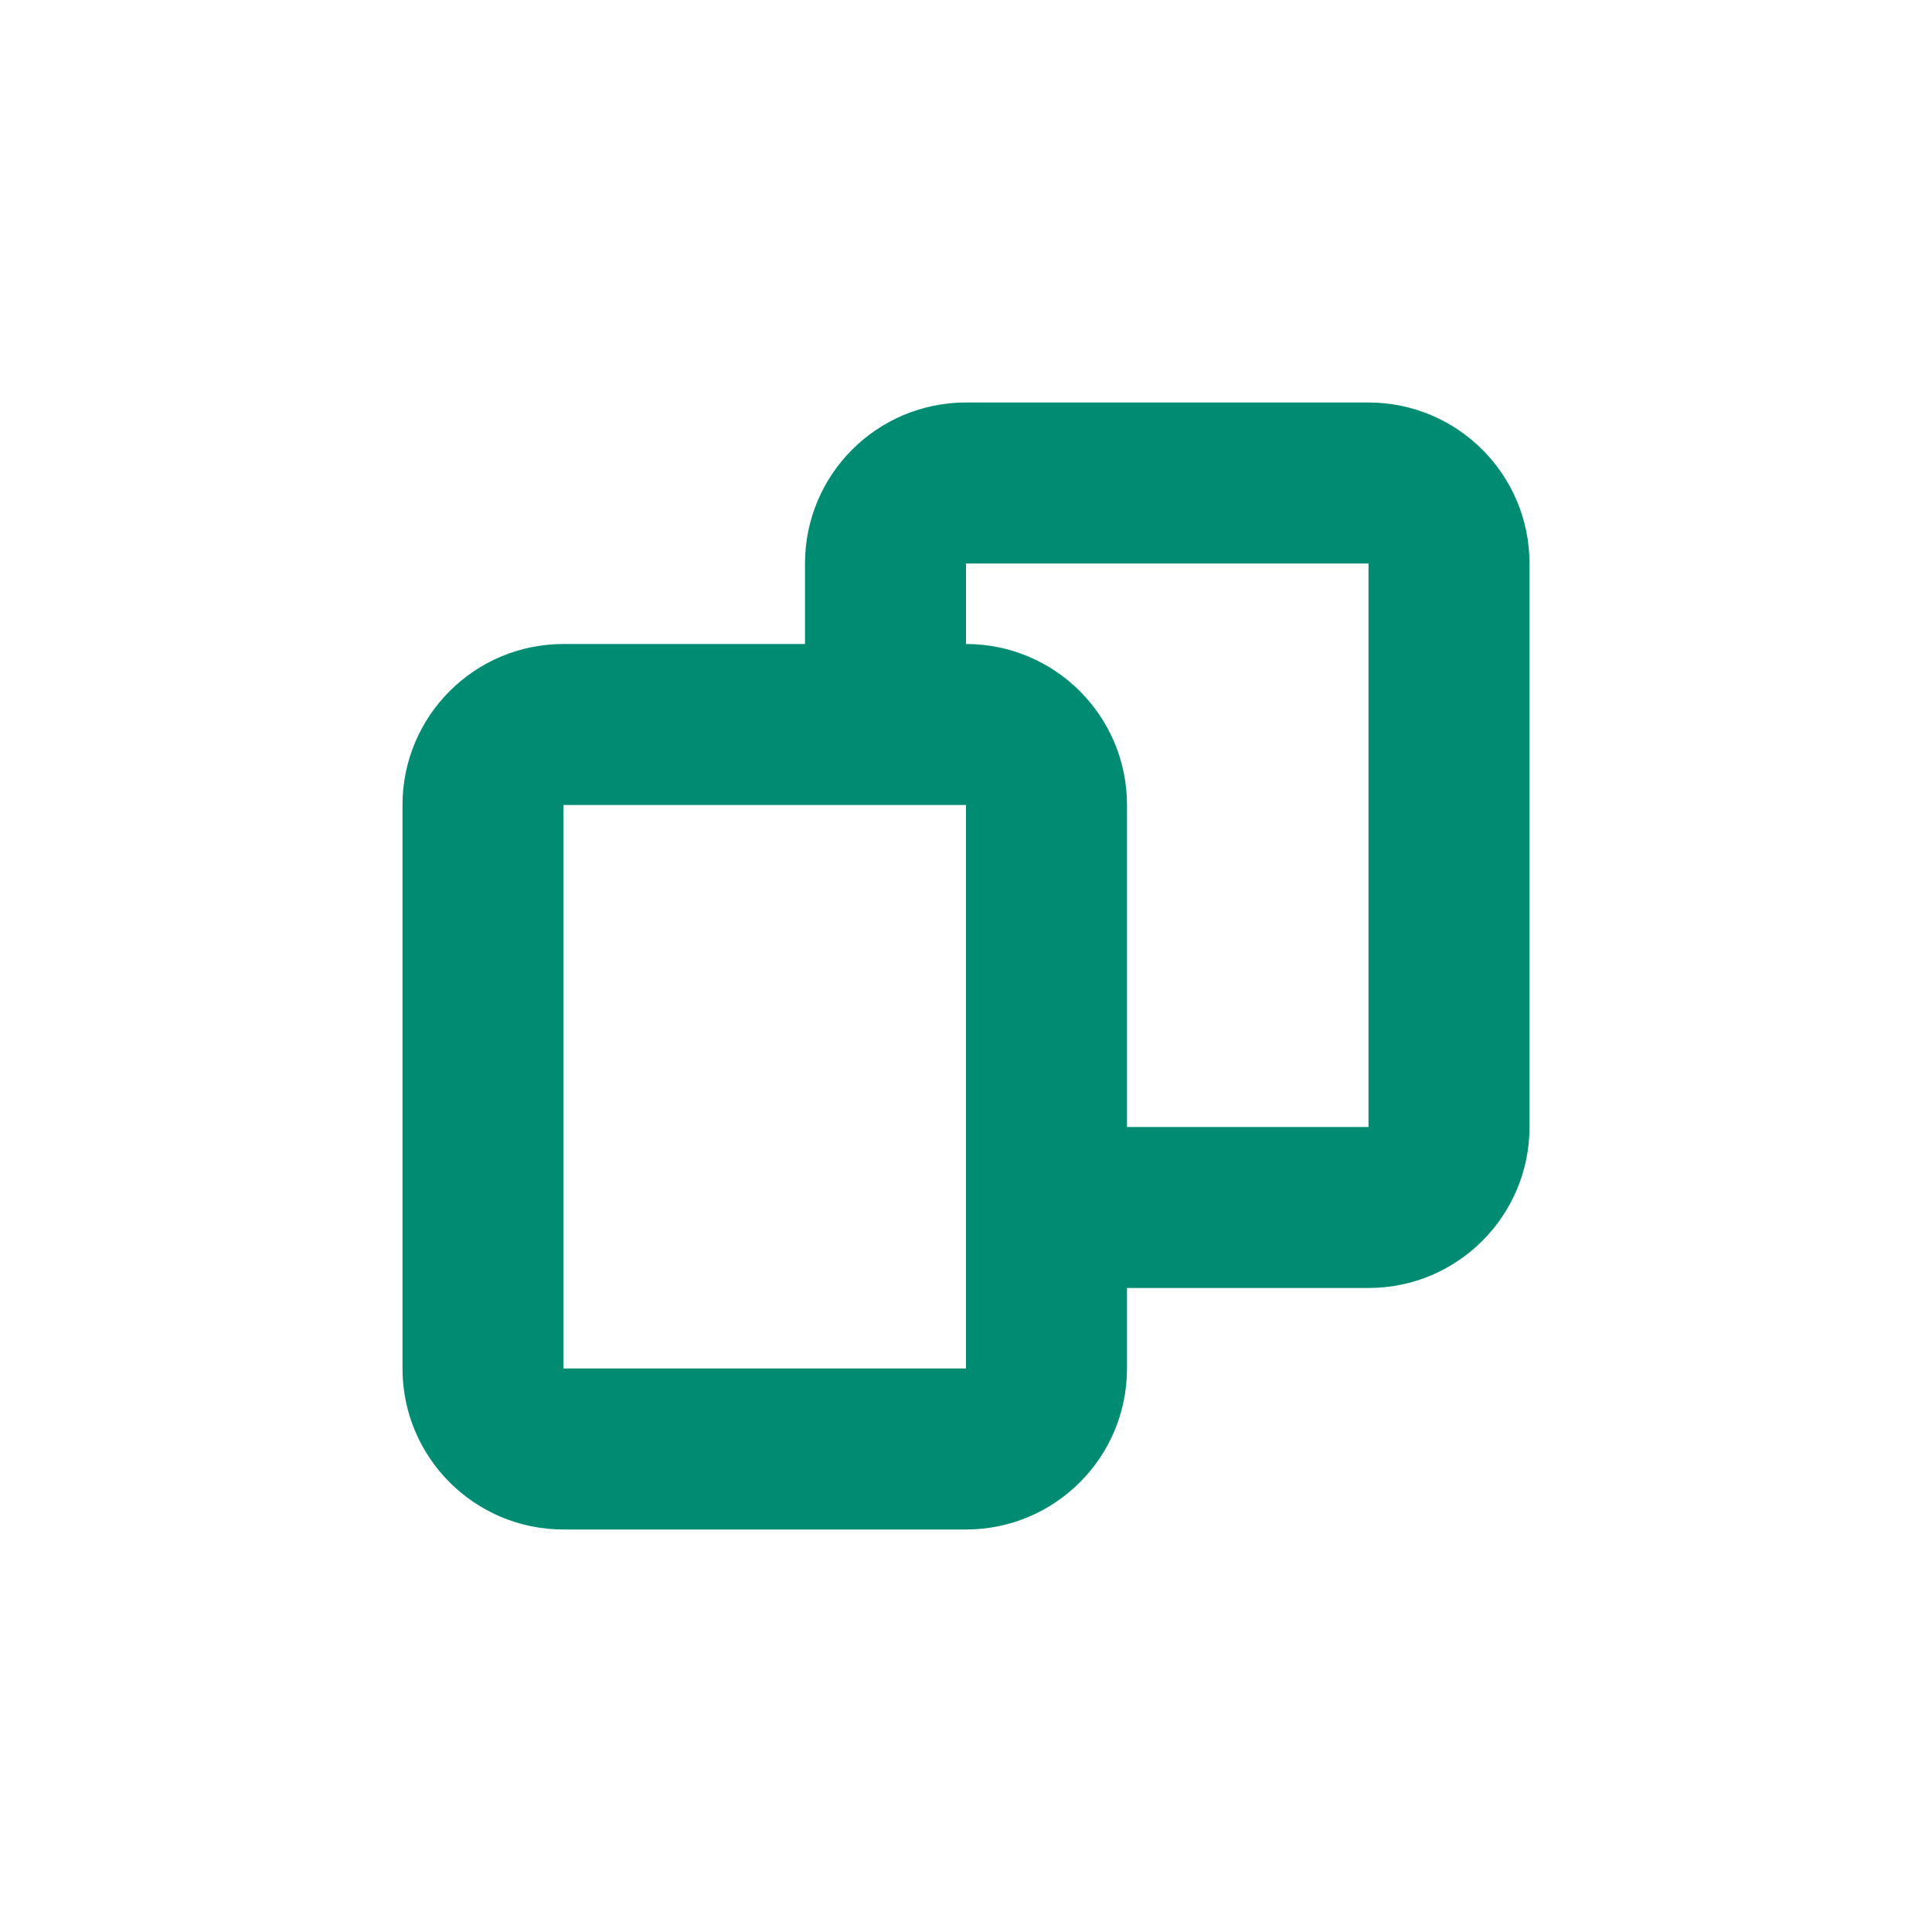
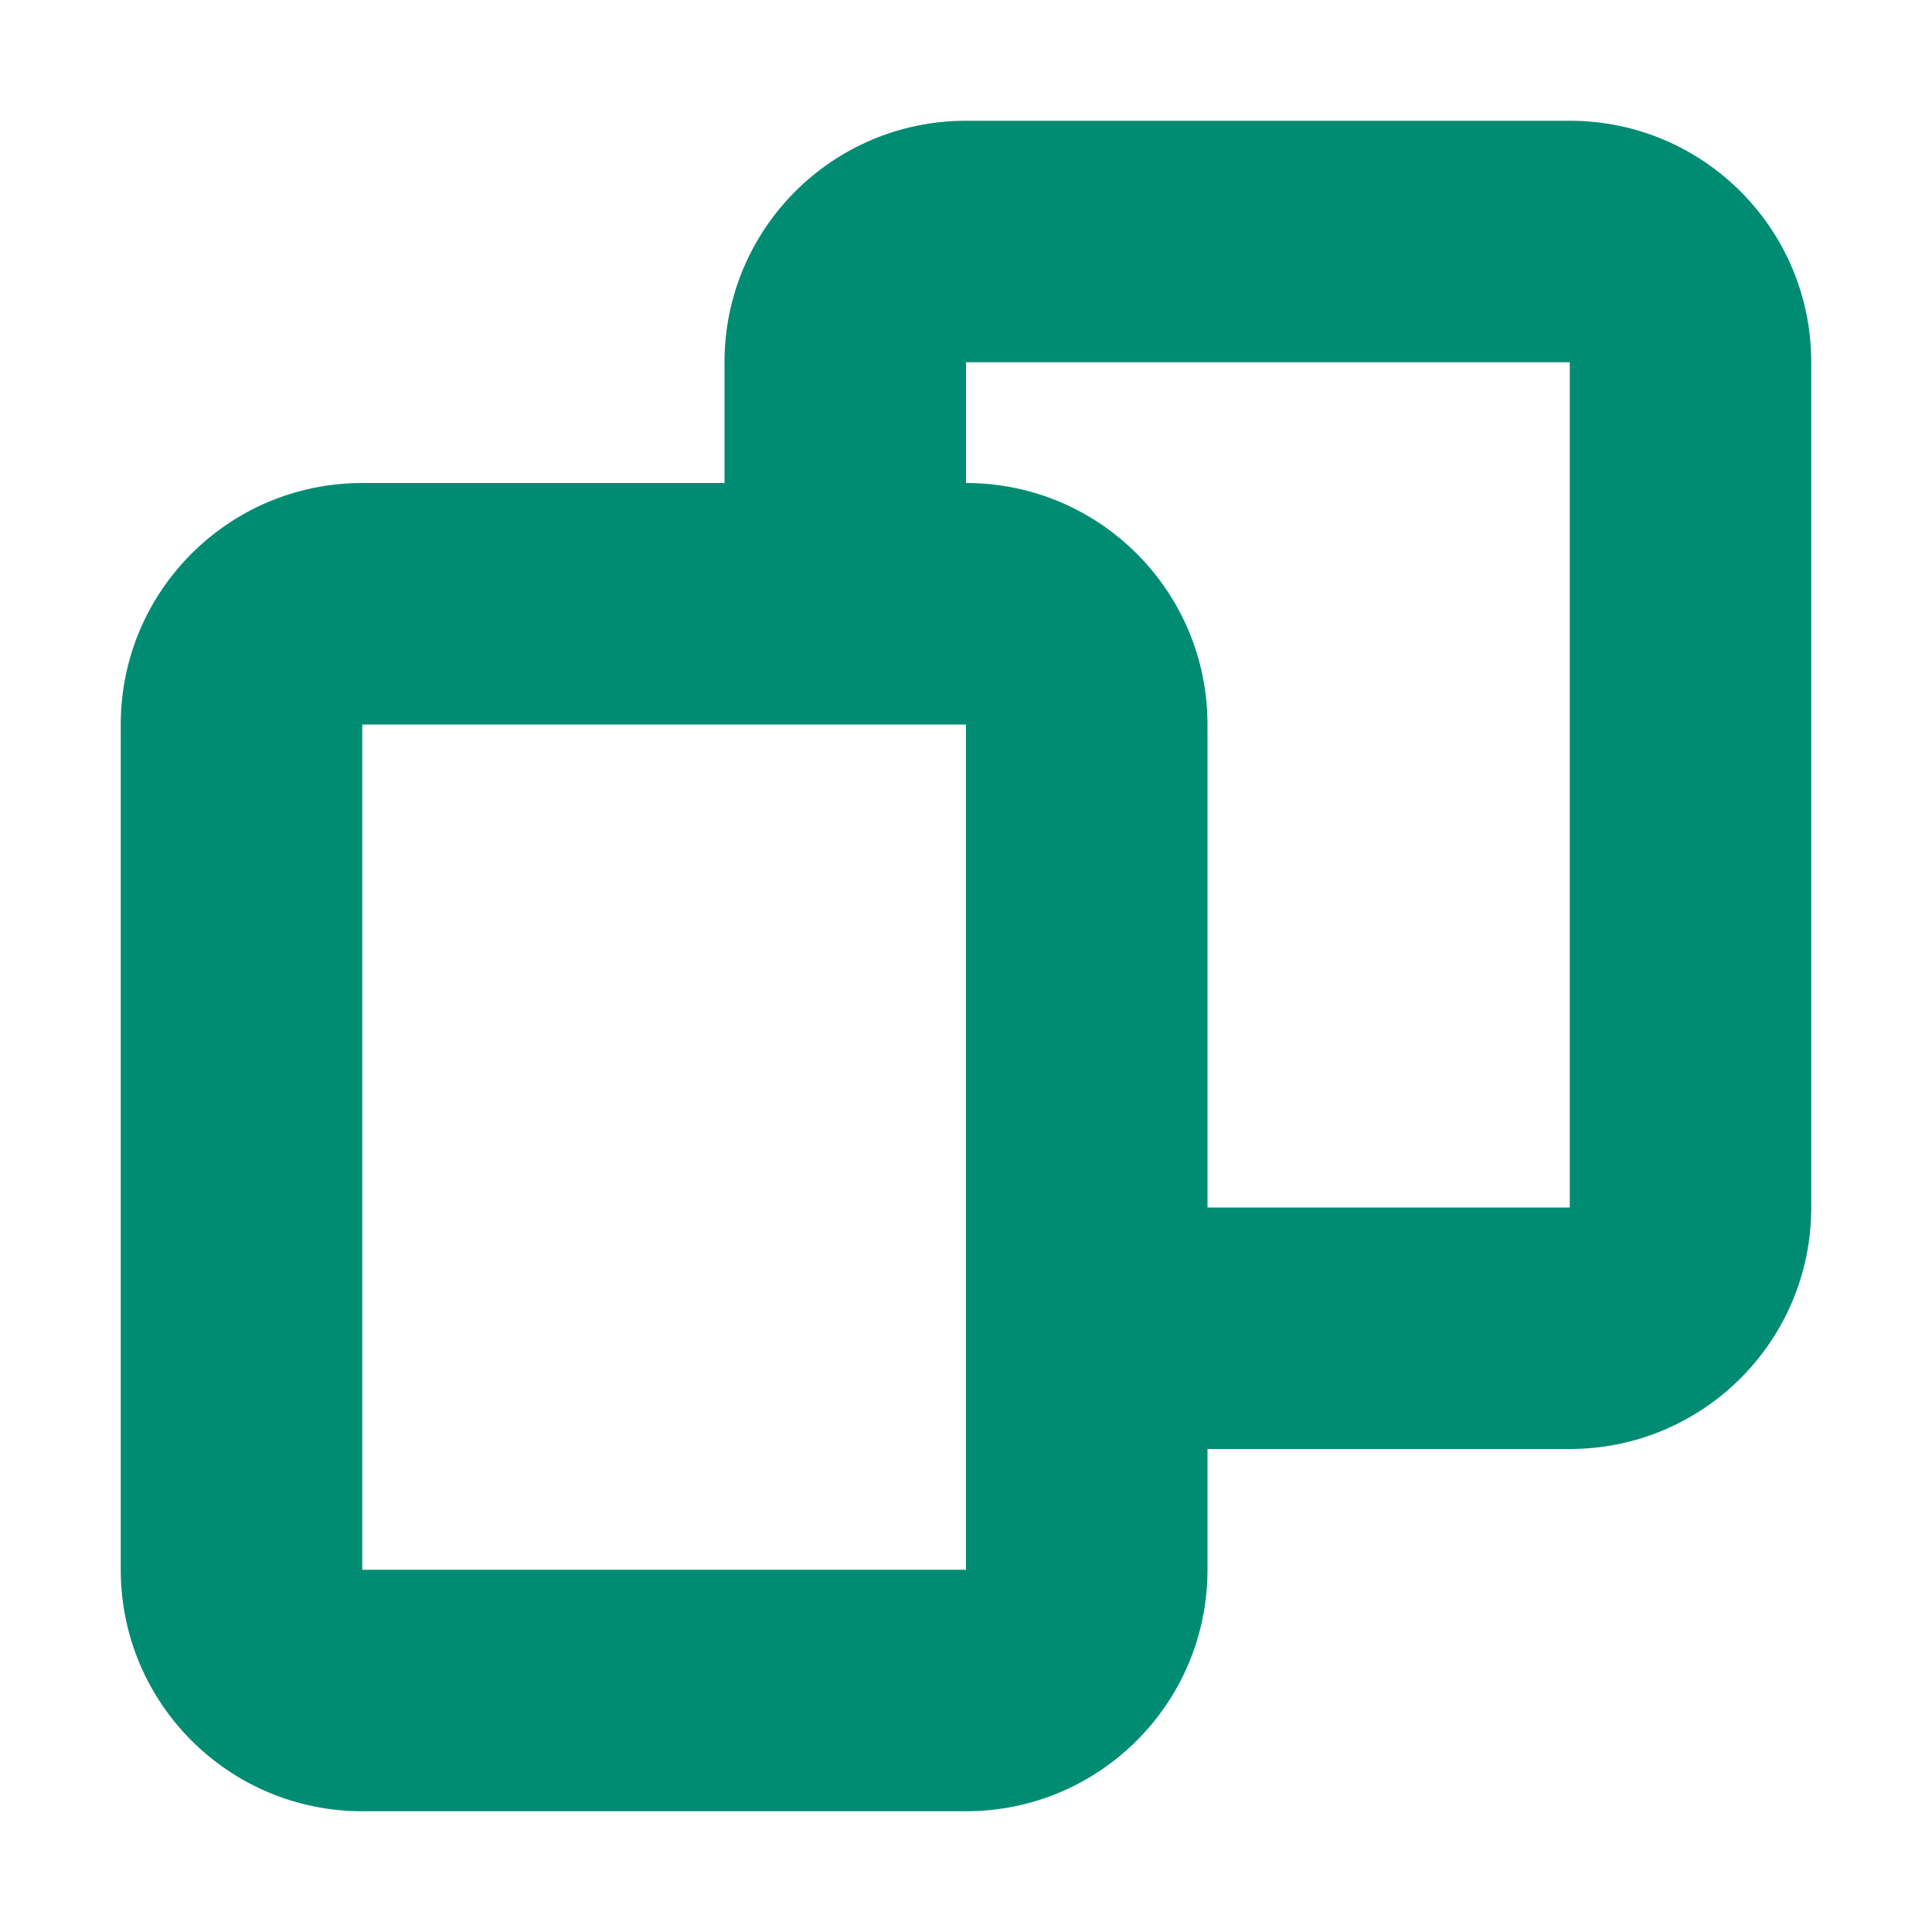
- <svg xmlns="http://www.w3.org/2000/svg" width="24" height="24" viewBox="0 0 24 24" fill="none">
-   <path fill-rule="evenodd" clip-rule="evenodd" d="M10 8V7C10 5.895 10.895 5 12 5H17C18.105 5 19 5.895 19 7V14C19 15.105 18.105 16 17 16H14V17C14 18.105 13.105 19 12 19H7C5.895 19 5 18.105 5 17V10C5 8.895 5.895 8 7 8H10ZM14 14H17V7H12V8C13.105 8 14 8.895 14 10V14ZM7 17V10H12V17H7Z" fill="#008C73" />
+ <svg xmlns="http://www.w3.org/2000/svg" width="16" height="16" viewBox="0 0 16 16" fill="none">
+   <path fill-rule="evenodd" clip-rule="evenodd" d="M6 4V3C6 1.895 6.895 1 8 1H13C14.105 1 15 1.895 15 3V10C15 11.105 14.105 12 13 12H10V13C10 14.105 9.105 15 8 15H3C1.895 15 1 14.105 1 13V6C1 4.895 1.895 4 3 4H6ZM10 10H13V3H8V4C9.105 4 10 4.895 10 6V10ZM3 13V6H8V13H3Z" fill="#008C73" />
</svg>
